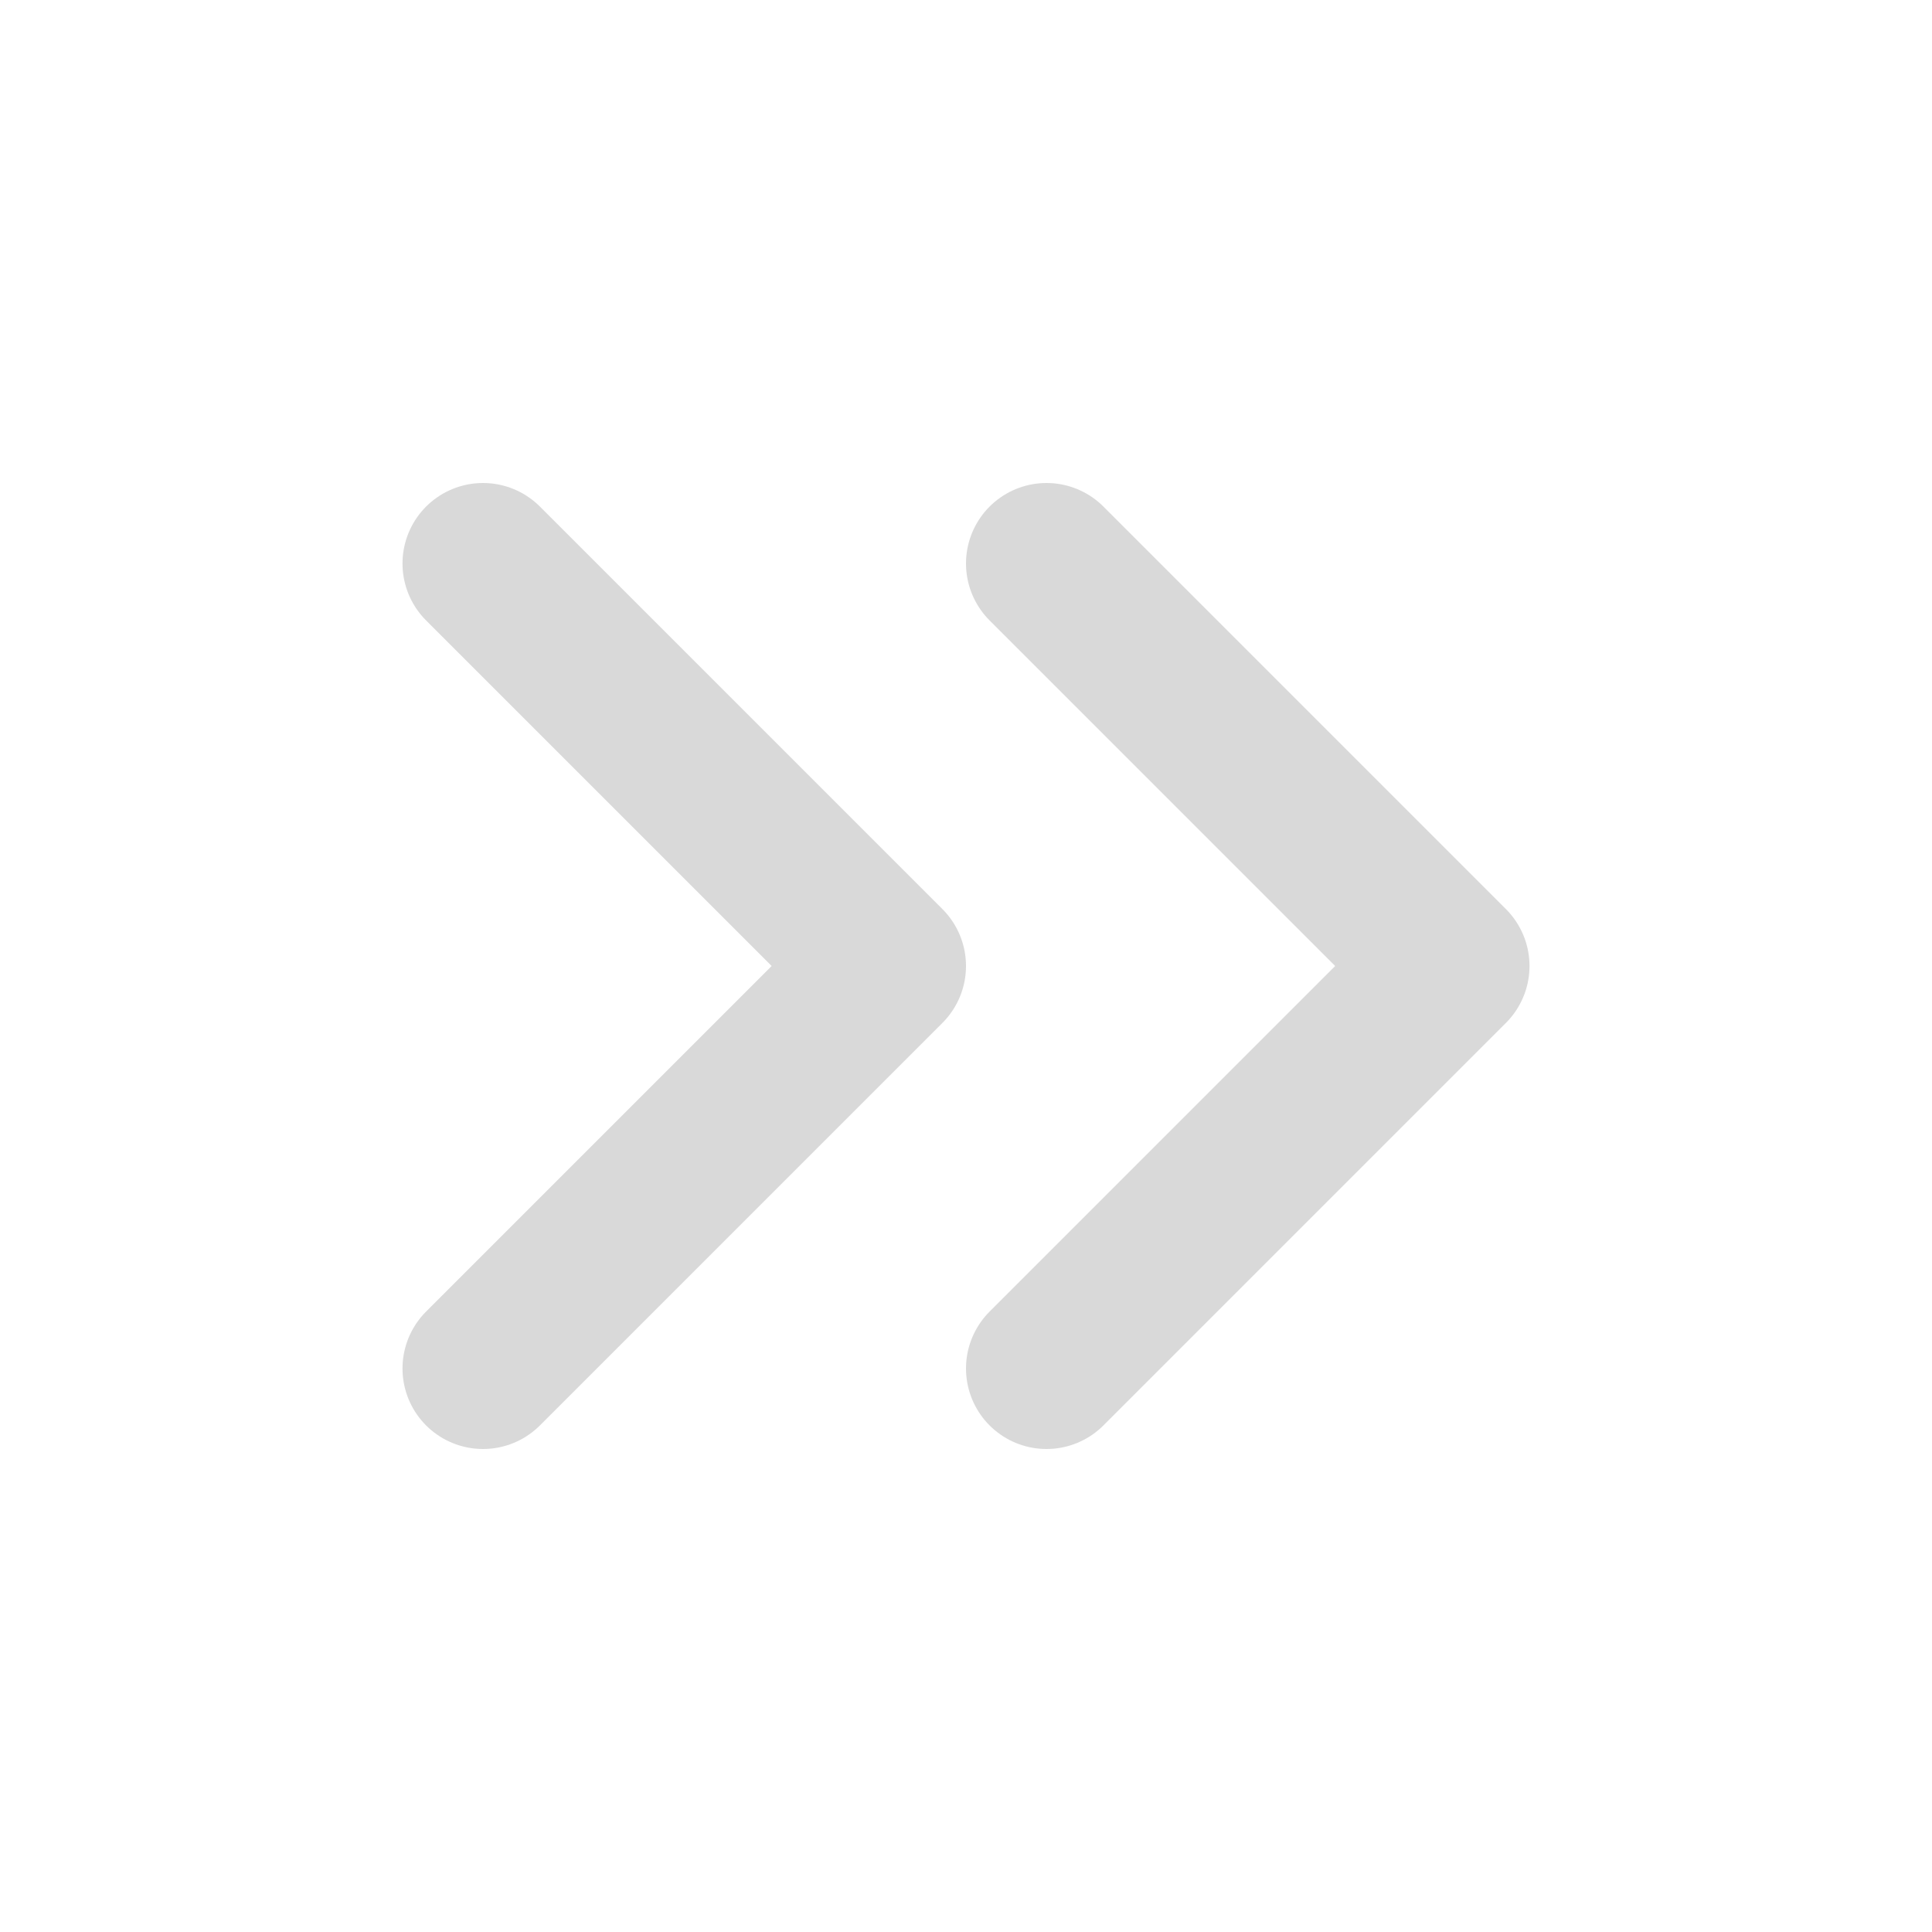
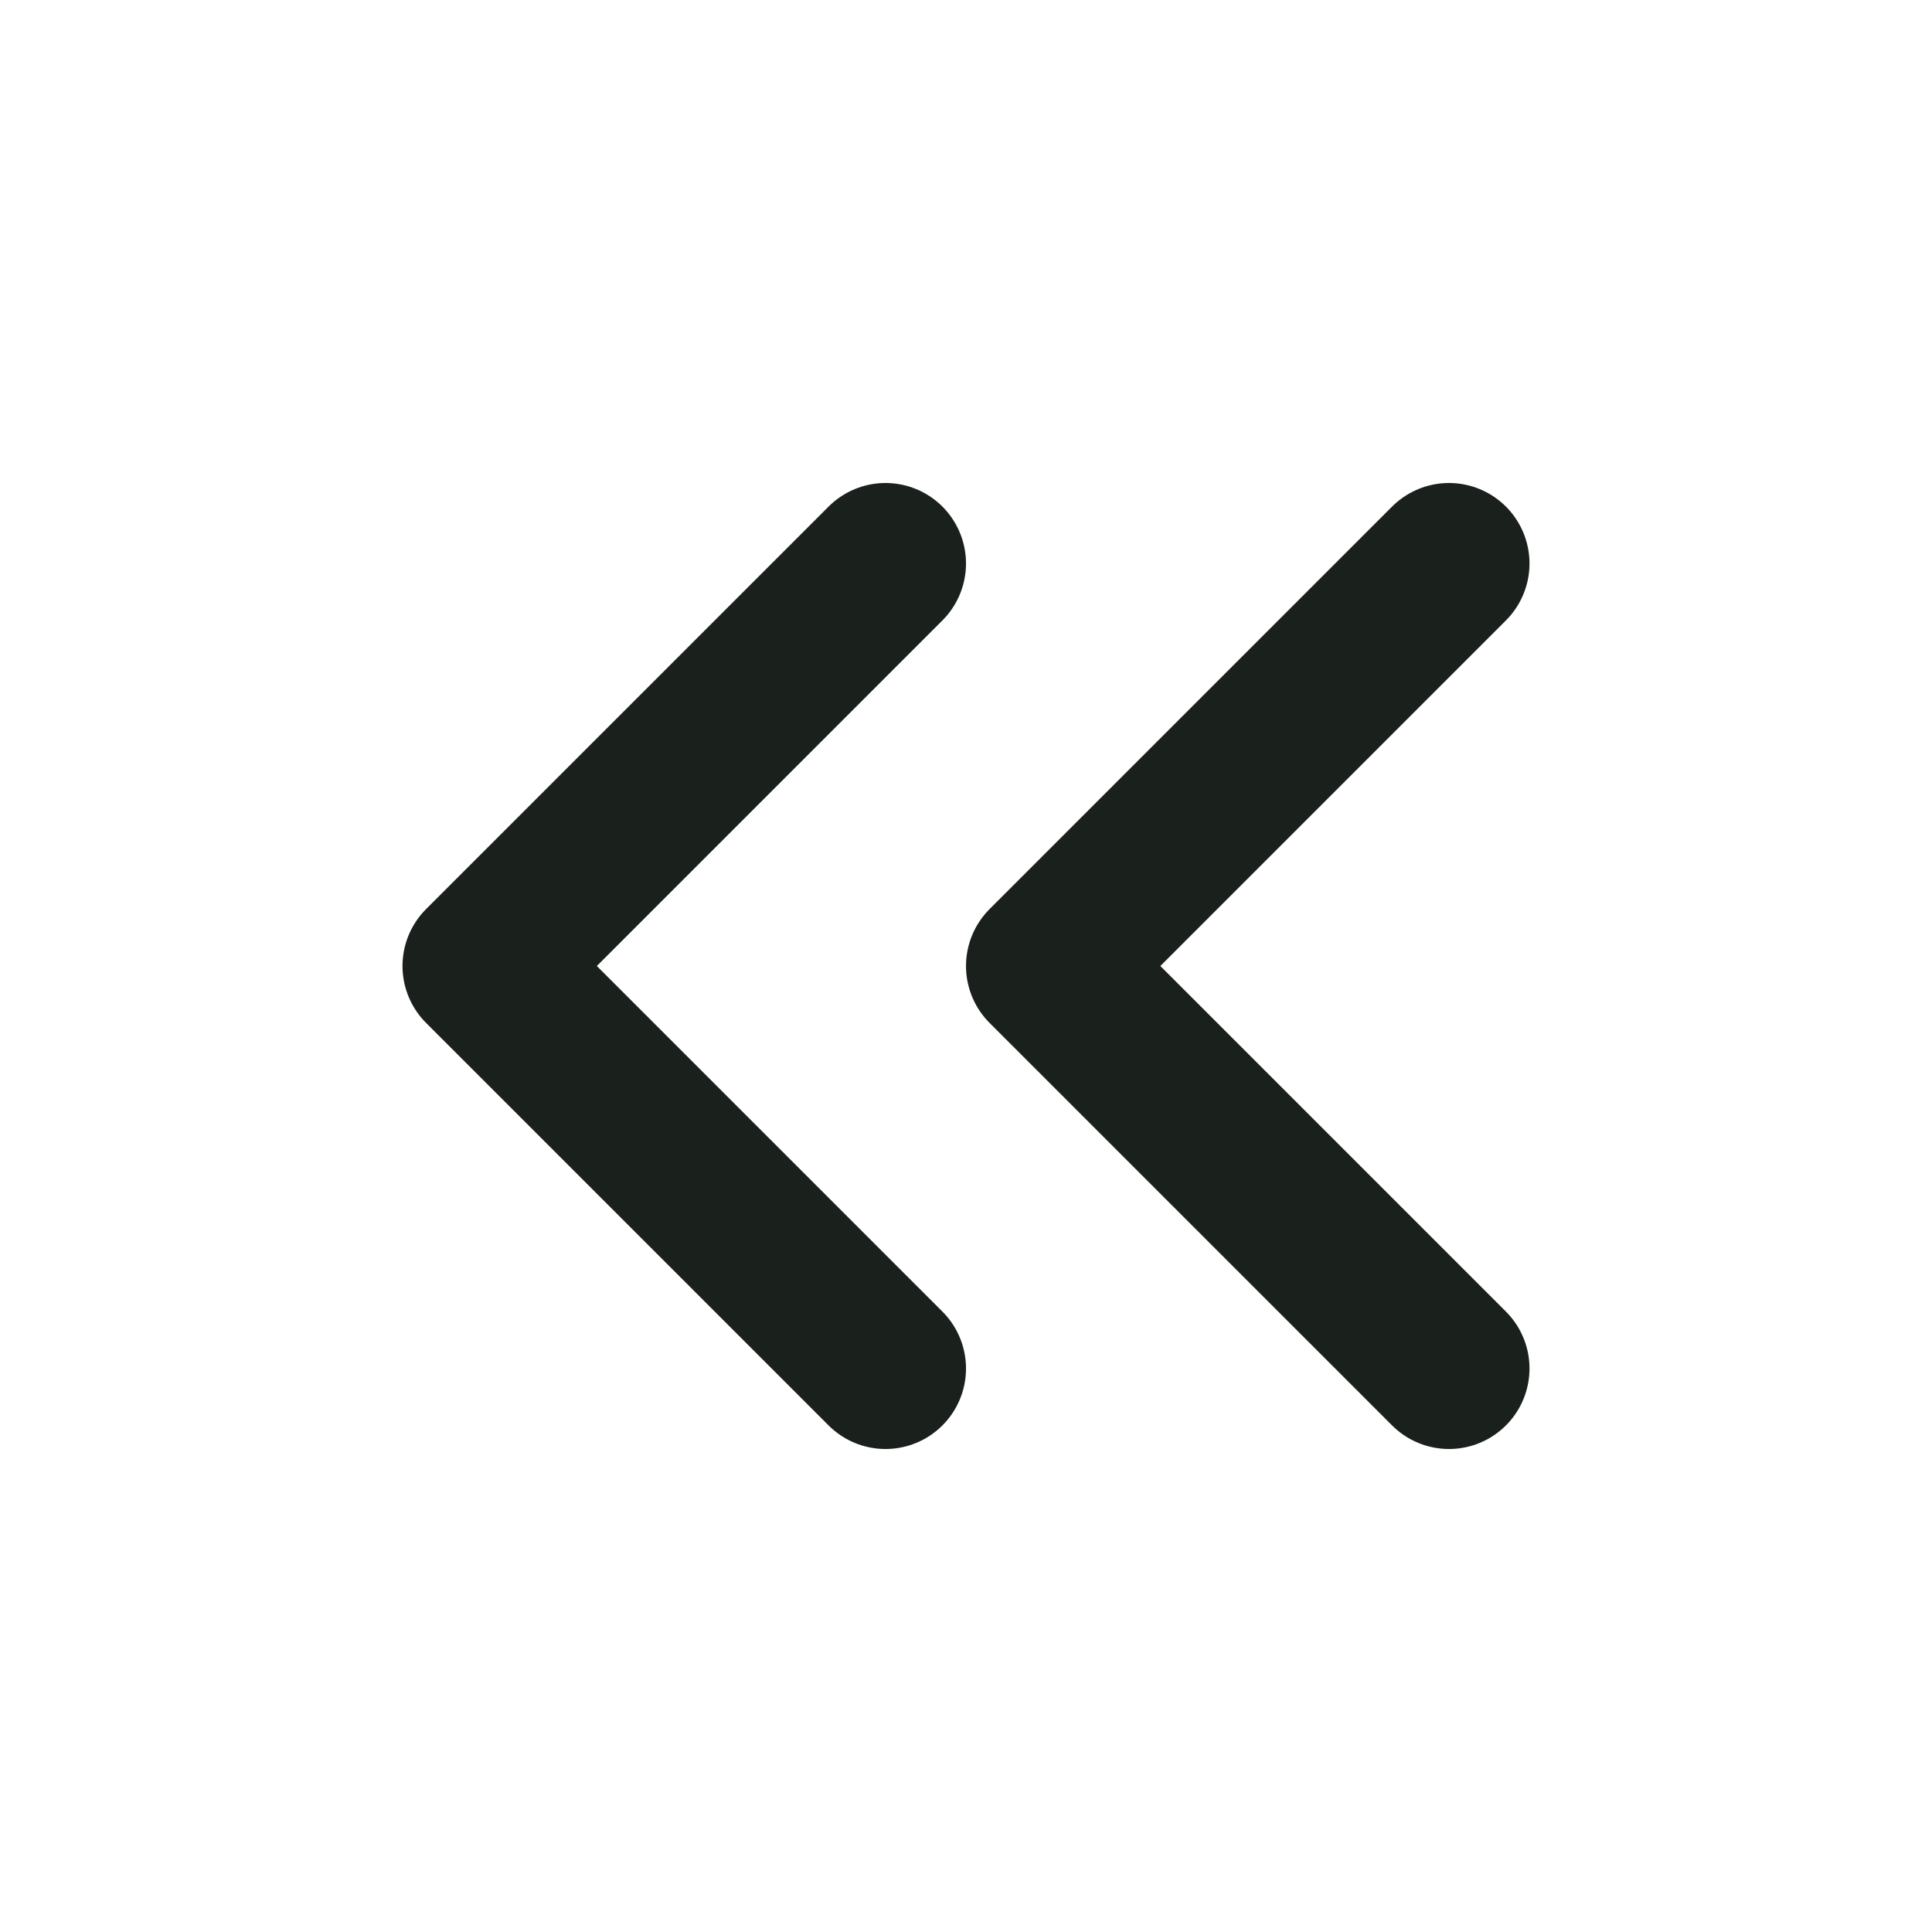
<svg xmlns="http://www.w3.org/2000/svg" width="256px" height="256px" viewBox="0 0 24 24" fill="none">
  <g id="SVGRepo_bgCarrier" stroke-width="0" />
  <g id="SVGRepo_tracerCarrier" stroke-linecap="round" stroke-linejoin="round" />
  <g id="SVGRepo_iconCarrier">
-     <path d="M6 17L11 12L6 7M13 17L18 12L13 7" stroke="#d9d9d9" stroke-width="2" stroke-linecap="round" stroke-linejoin="round" />
+     <path d="M18 17L13 12L18 7M11 17L6 12L11 7" stroke="#1a201c" stroke-width="2" stroke-linecap="round" stroke-linejoin="round" />
  </g>
</svg>
